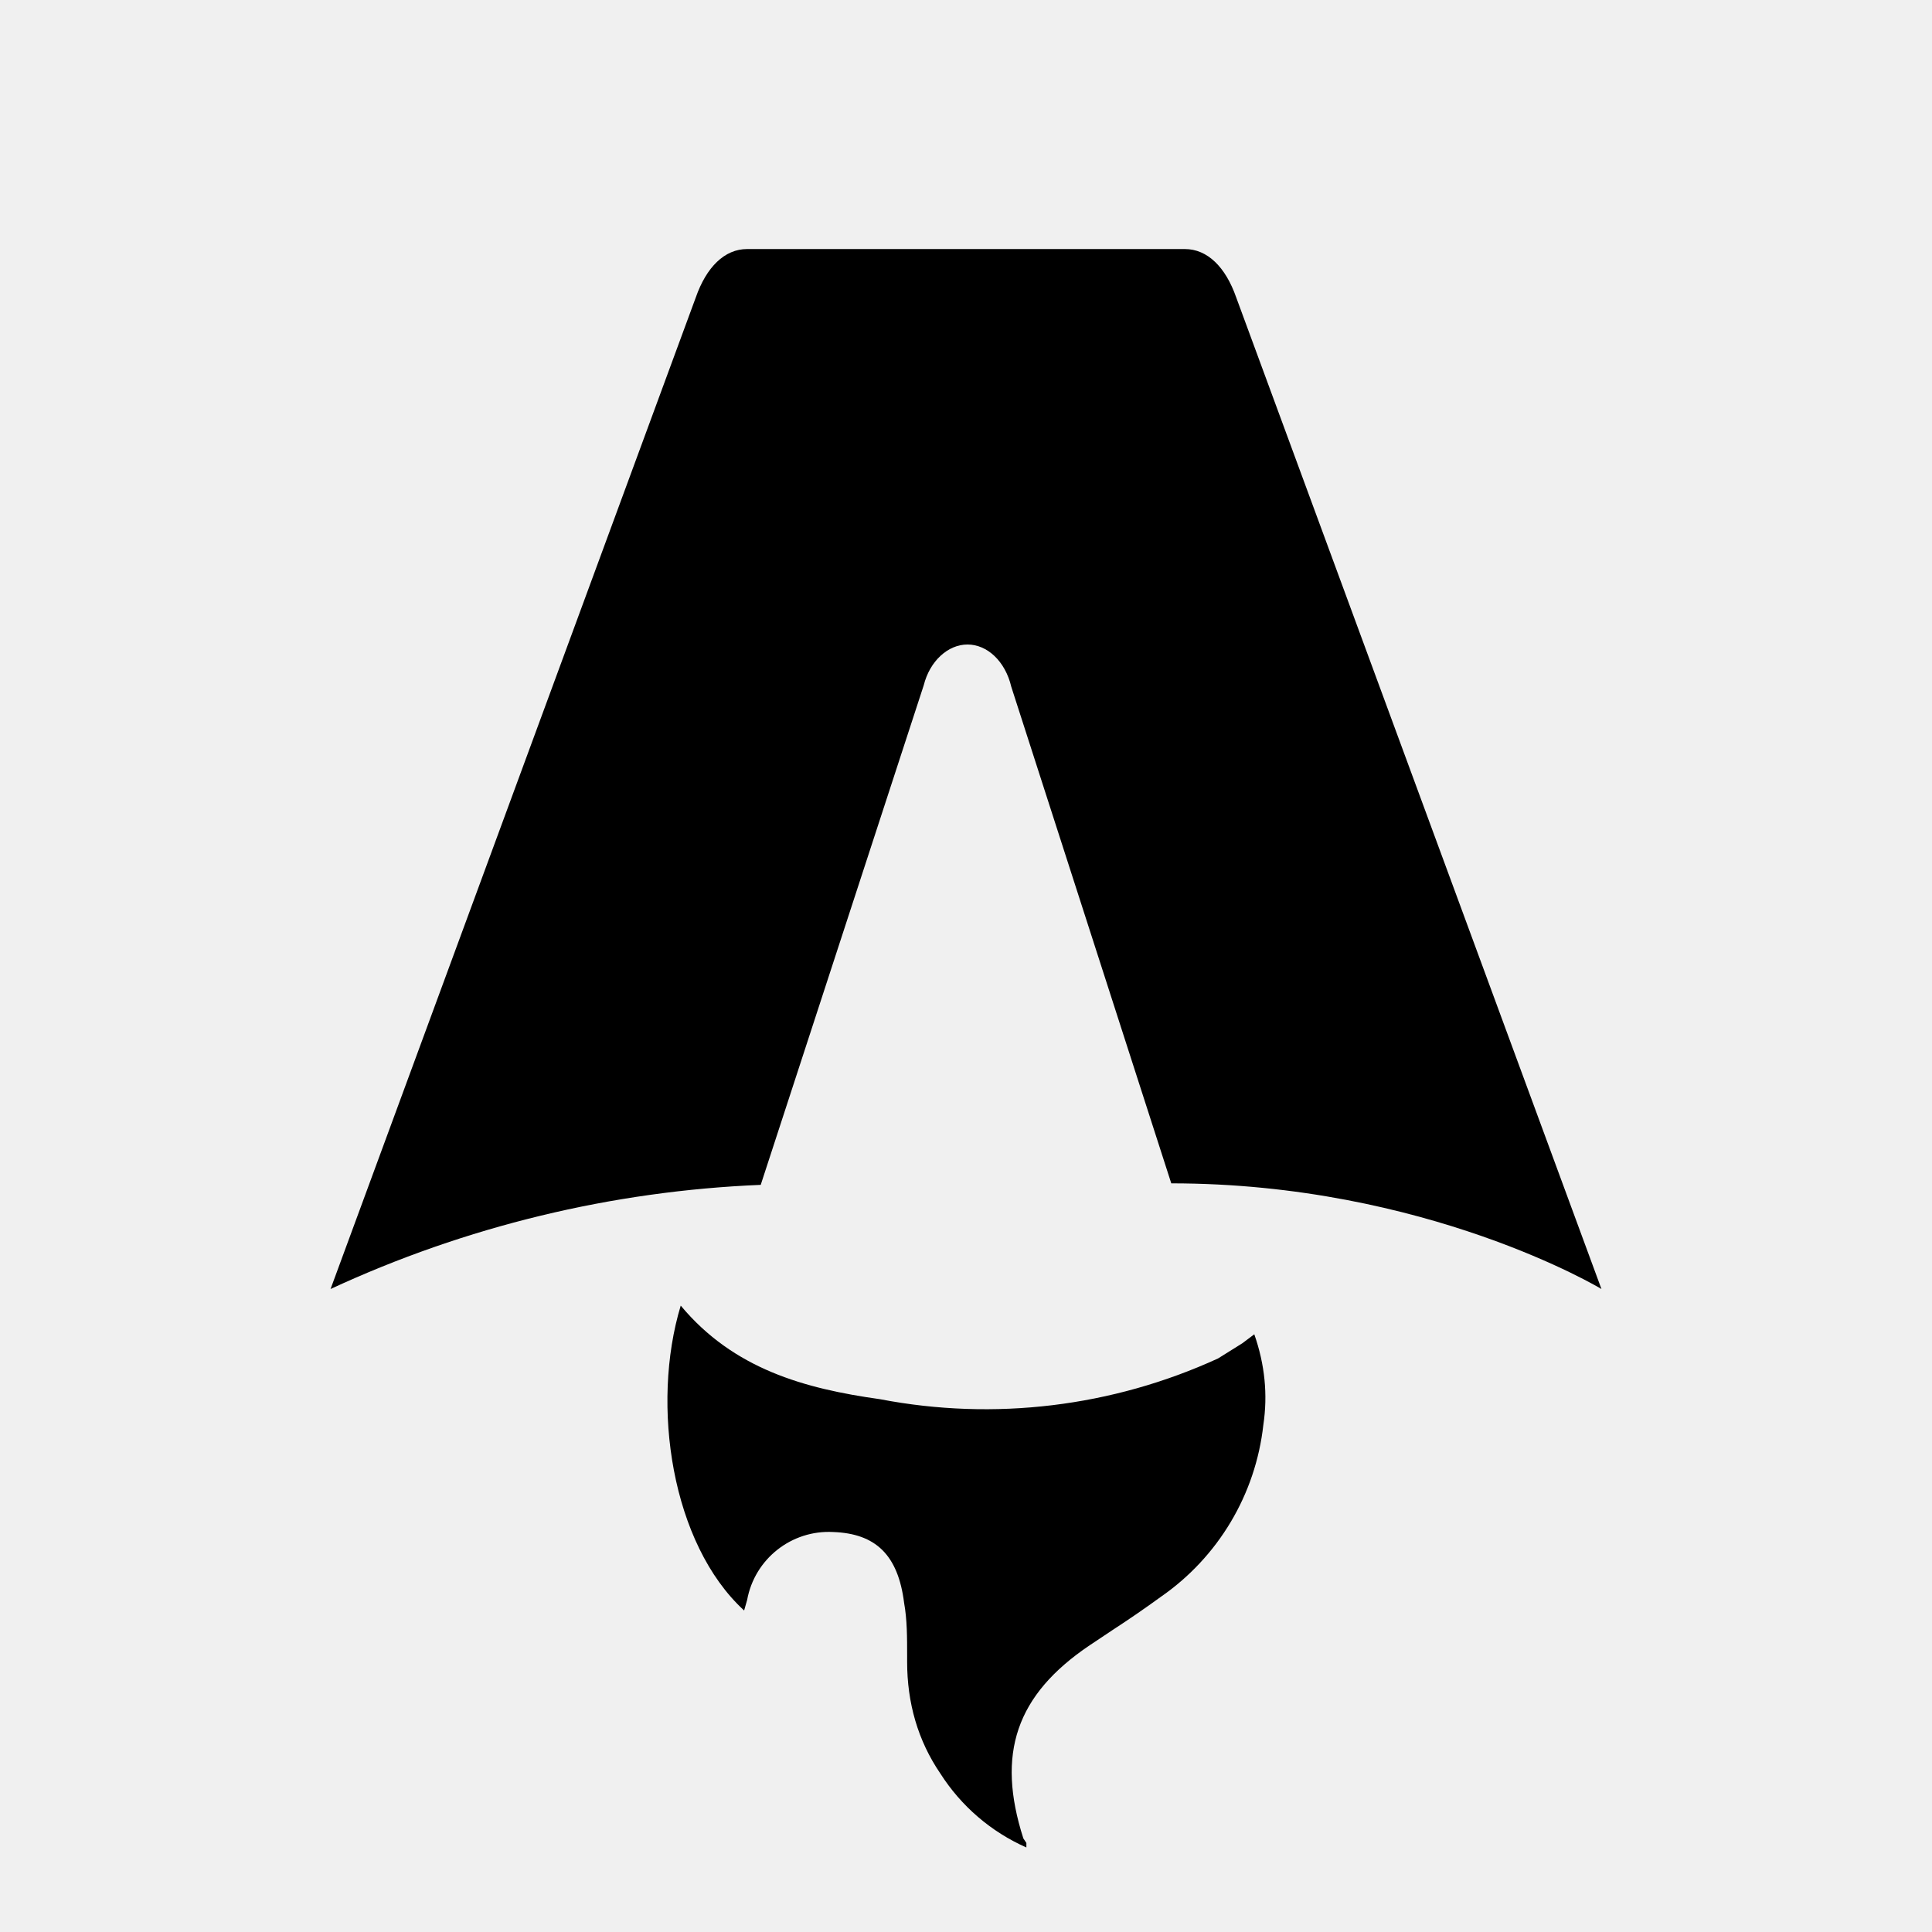
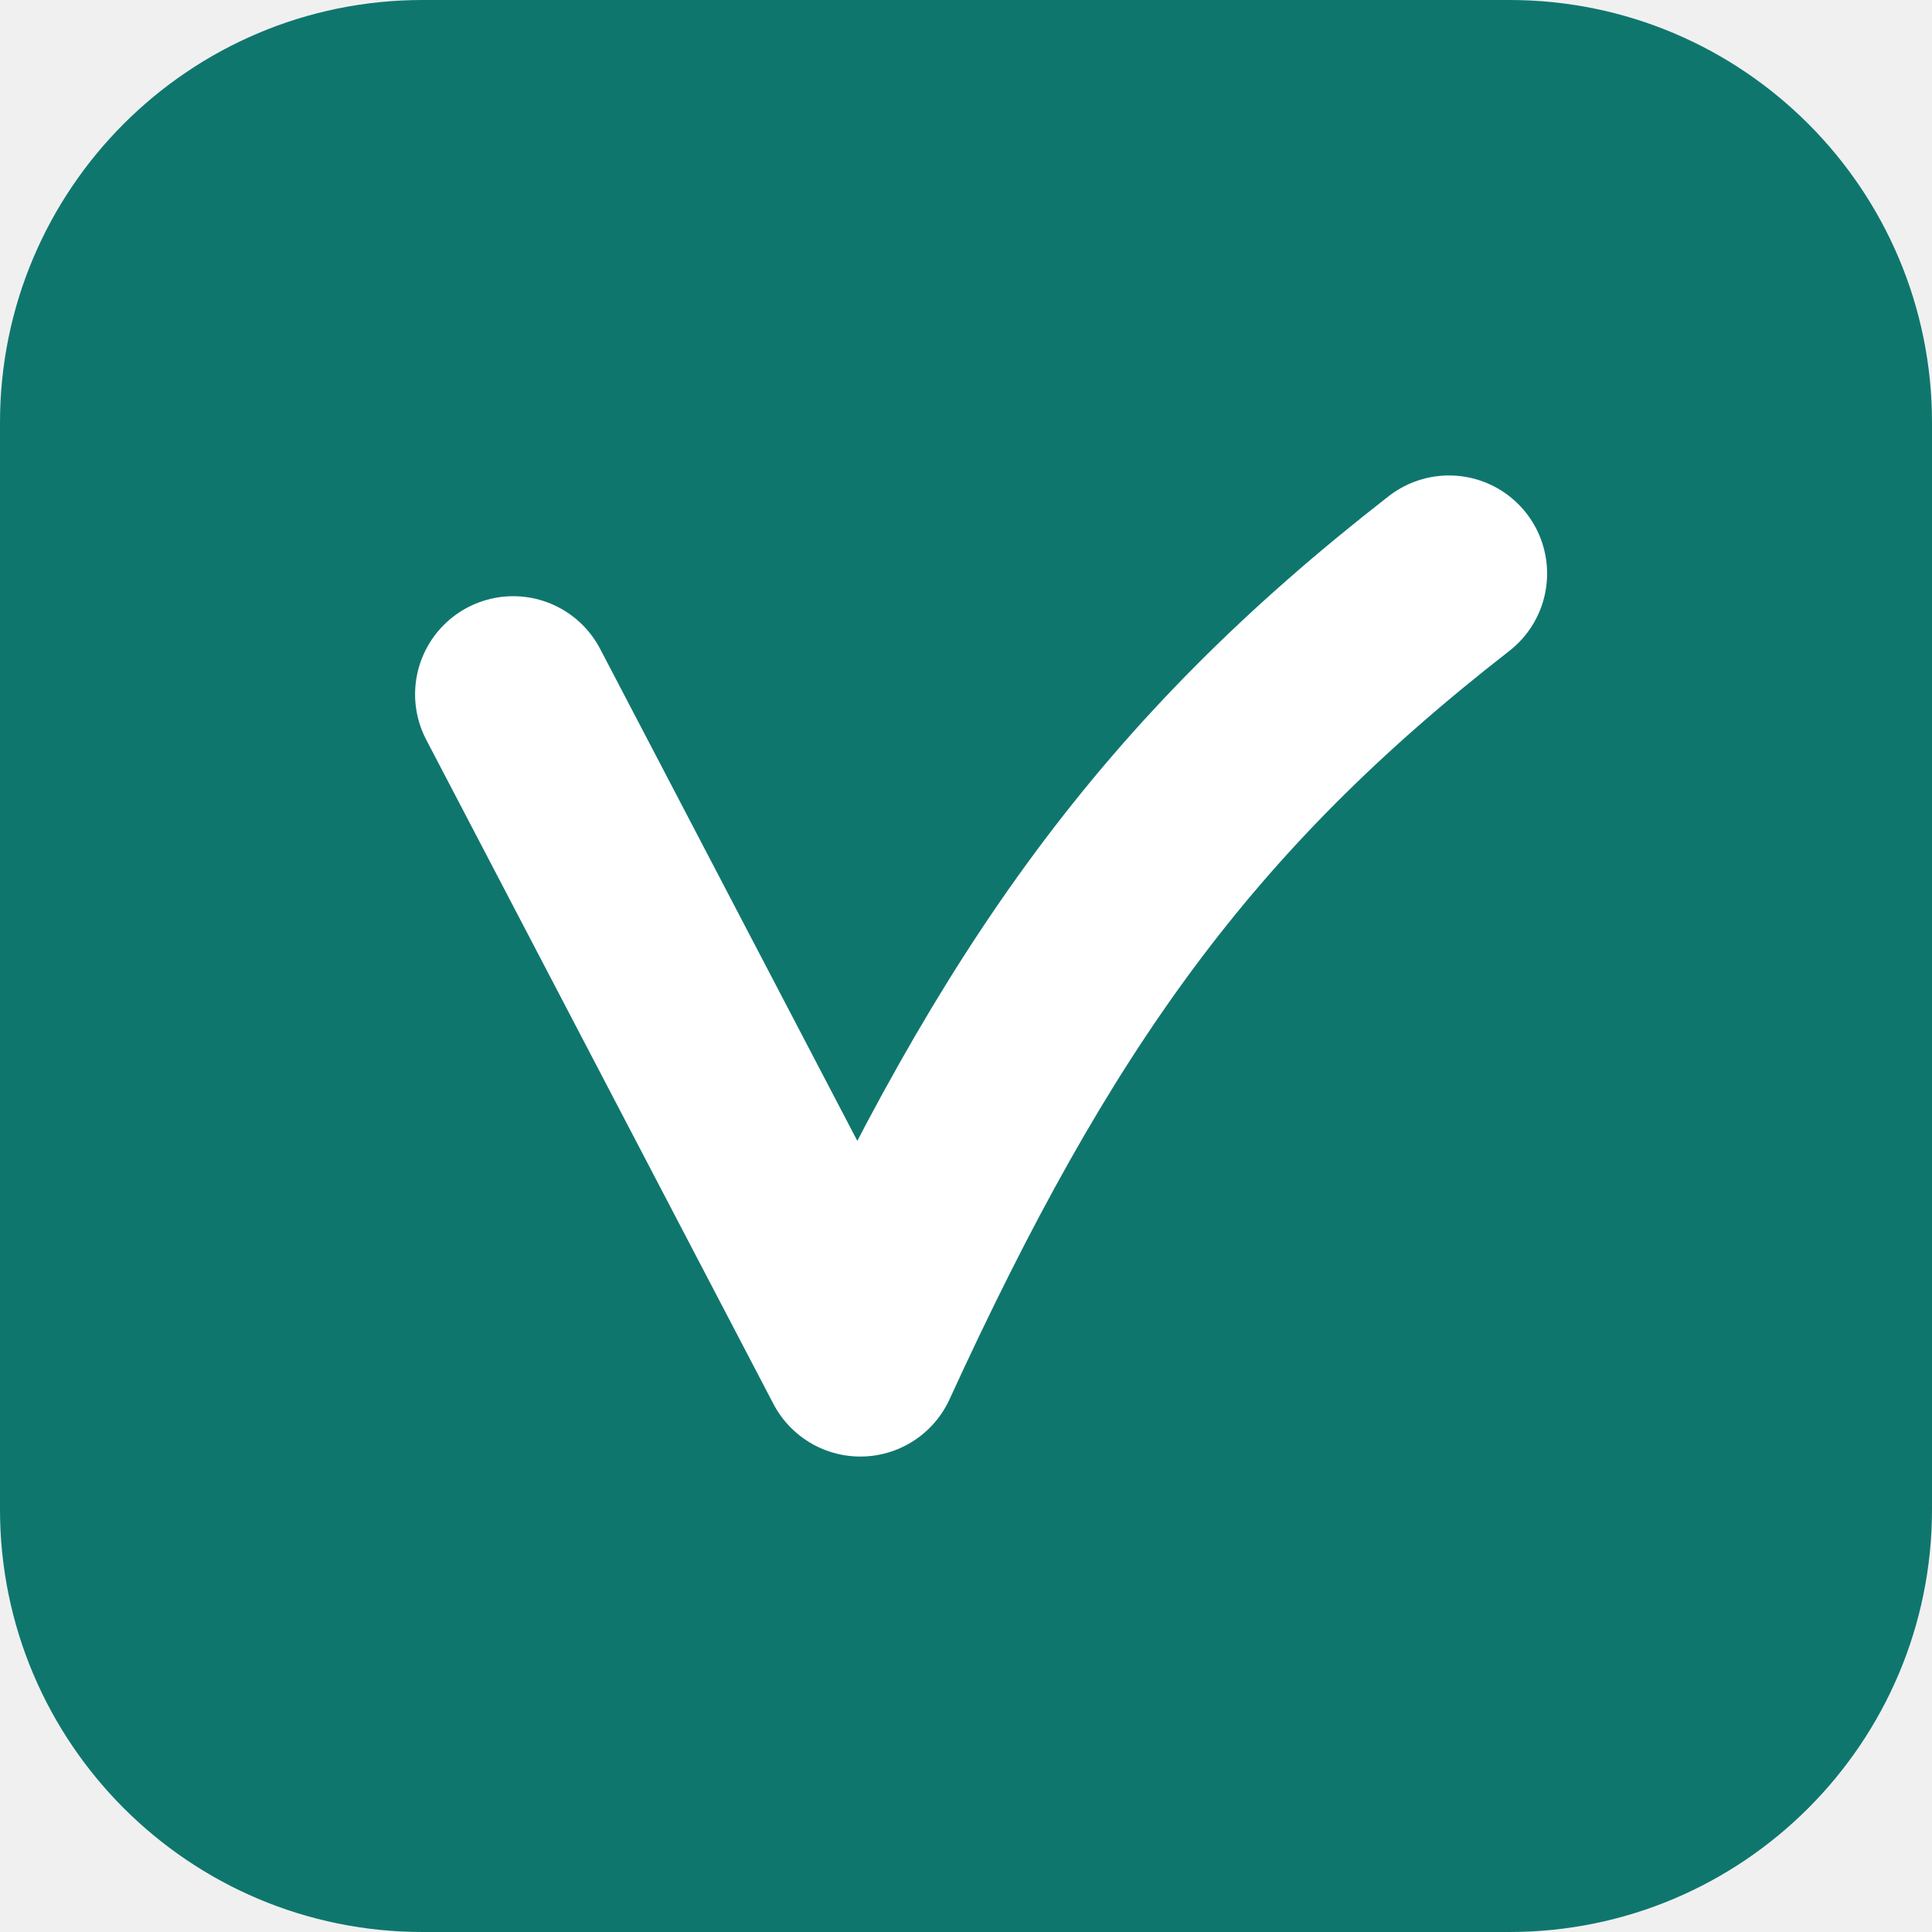
- <svg xmlns="http://www.w3.org/2000/svg" fill="none" viewBox="0 0 128 128">
-   <path d="M50.4 78.5a75.1 75.1 0 0 0-28.5 6.9l24.2-65.7c.7-2 1.9-3.2 3.4-3.2h29c1.5 0 2.7 1.2 3.4 3.2l24.2 65.7s-11.6-7-28.5-7L67 45.5c-.4-1.7-1.6-2.8-2.9-2.8-1.3 0-2.5 1.1-2.9 2.7L50.4 78.5Zm-1.1 28.2Zm-4.2-20.2c-2 6.6-.6 15.8 4.2 20.2a17.5 17.5 0 0 1 .2-.7 5.5 5.5 0 0 1 5.7-4.5c2.8.1 4.3 1.5 4.7 4.7.2 1.1.2 2.3.2 3.5v.4c0 2.7.7 5.2 2.2 7.4a13 13 0 0 0 5.7 4.9v-.3l-.2-.3c-1.8-5.6-.5-9.5 4.4-12.8l1.5-1a73 73 0 0 0 3.2-2.2 16 16 0 0 0 6.8-11.4c.3-2 .1-4-.6-6l-.8.6-1.6 1a37 37 0 0 1-22.4 2.7c-5-.7-9.7-2-13.2-6.2Z" />
-   <style>
-         path { fill: #000; }
-         @media (prefers-color-scheme: dark) {
-             path { fill: #FFF; }
-         }
-     </style>
+ <svg xmlns="http://www.w3.org/2000/svg" viewBox="0 0 128 128">
+   <rect width="128" height="128" rx="28" fill="#0F766E" />
+   <path d="M34 46 L57 90 C68 66 78 52 96 38" fill="none" stroke="#FFFFFF" stroke-width="13" stroke-linecap="round" stroke-linejoin="round" />
</svg>
